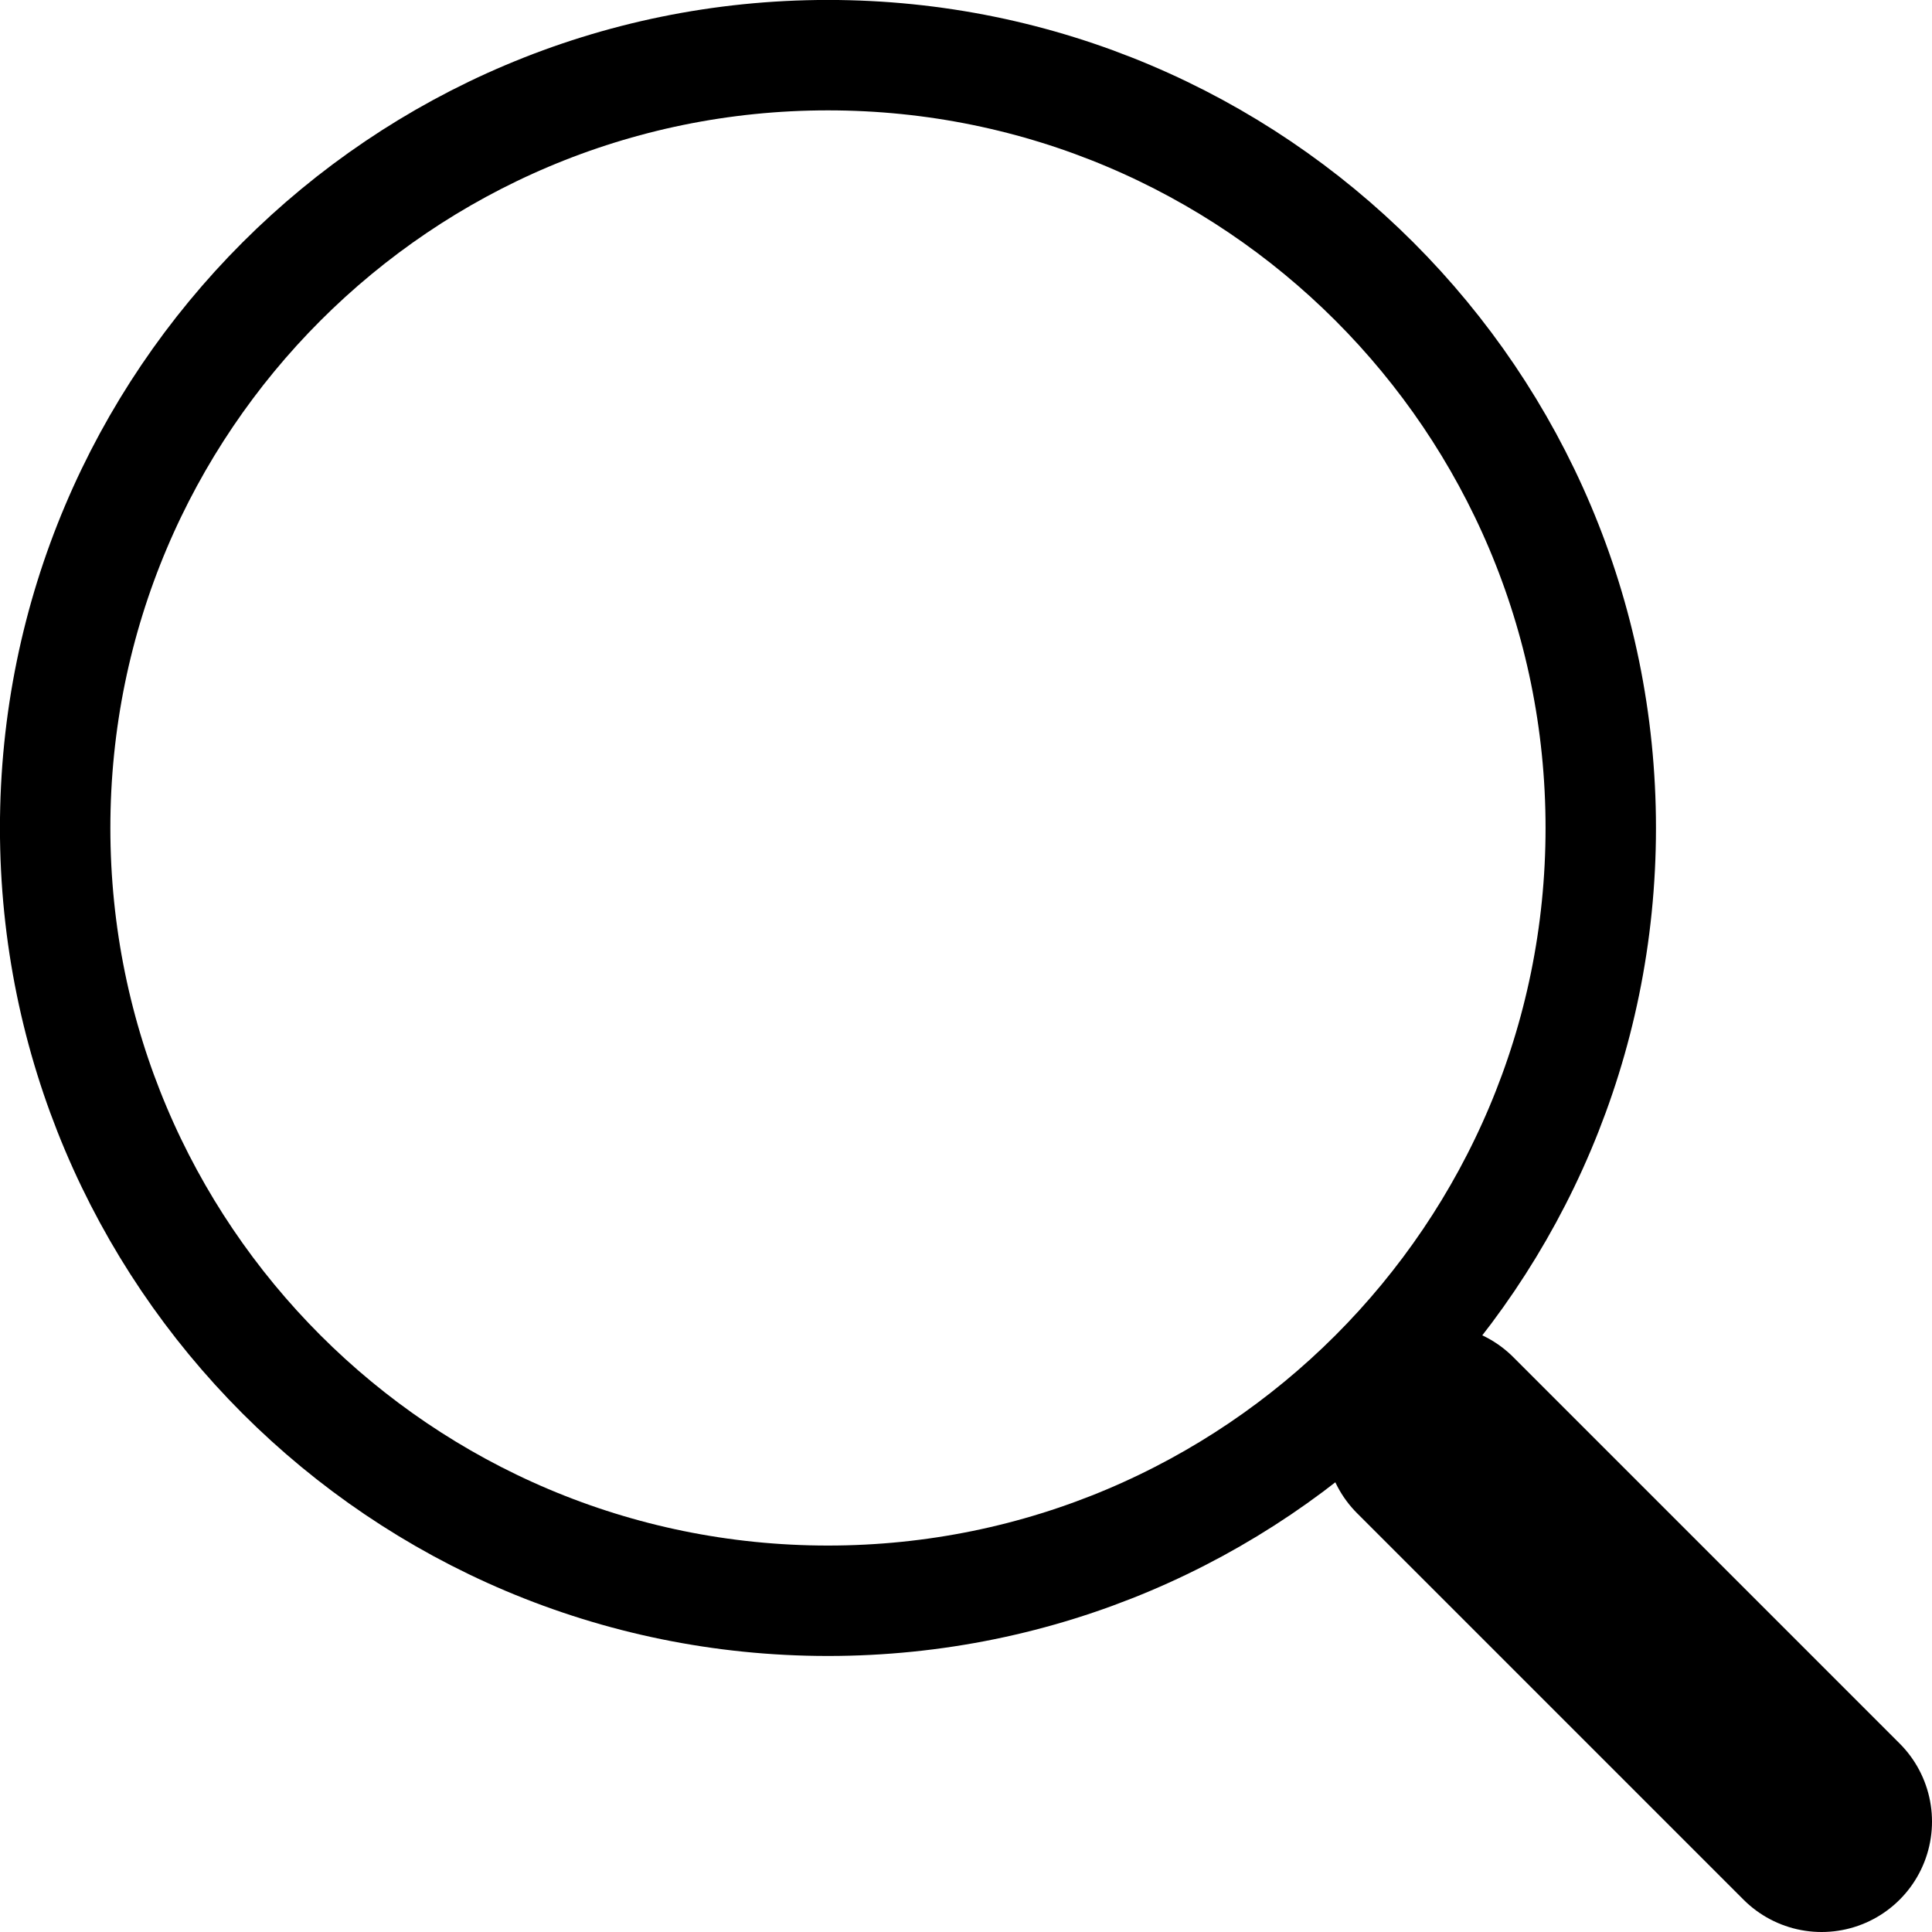
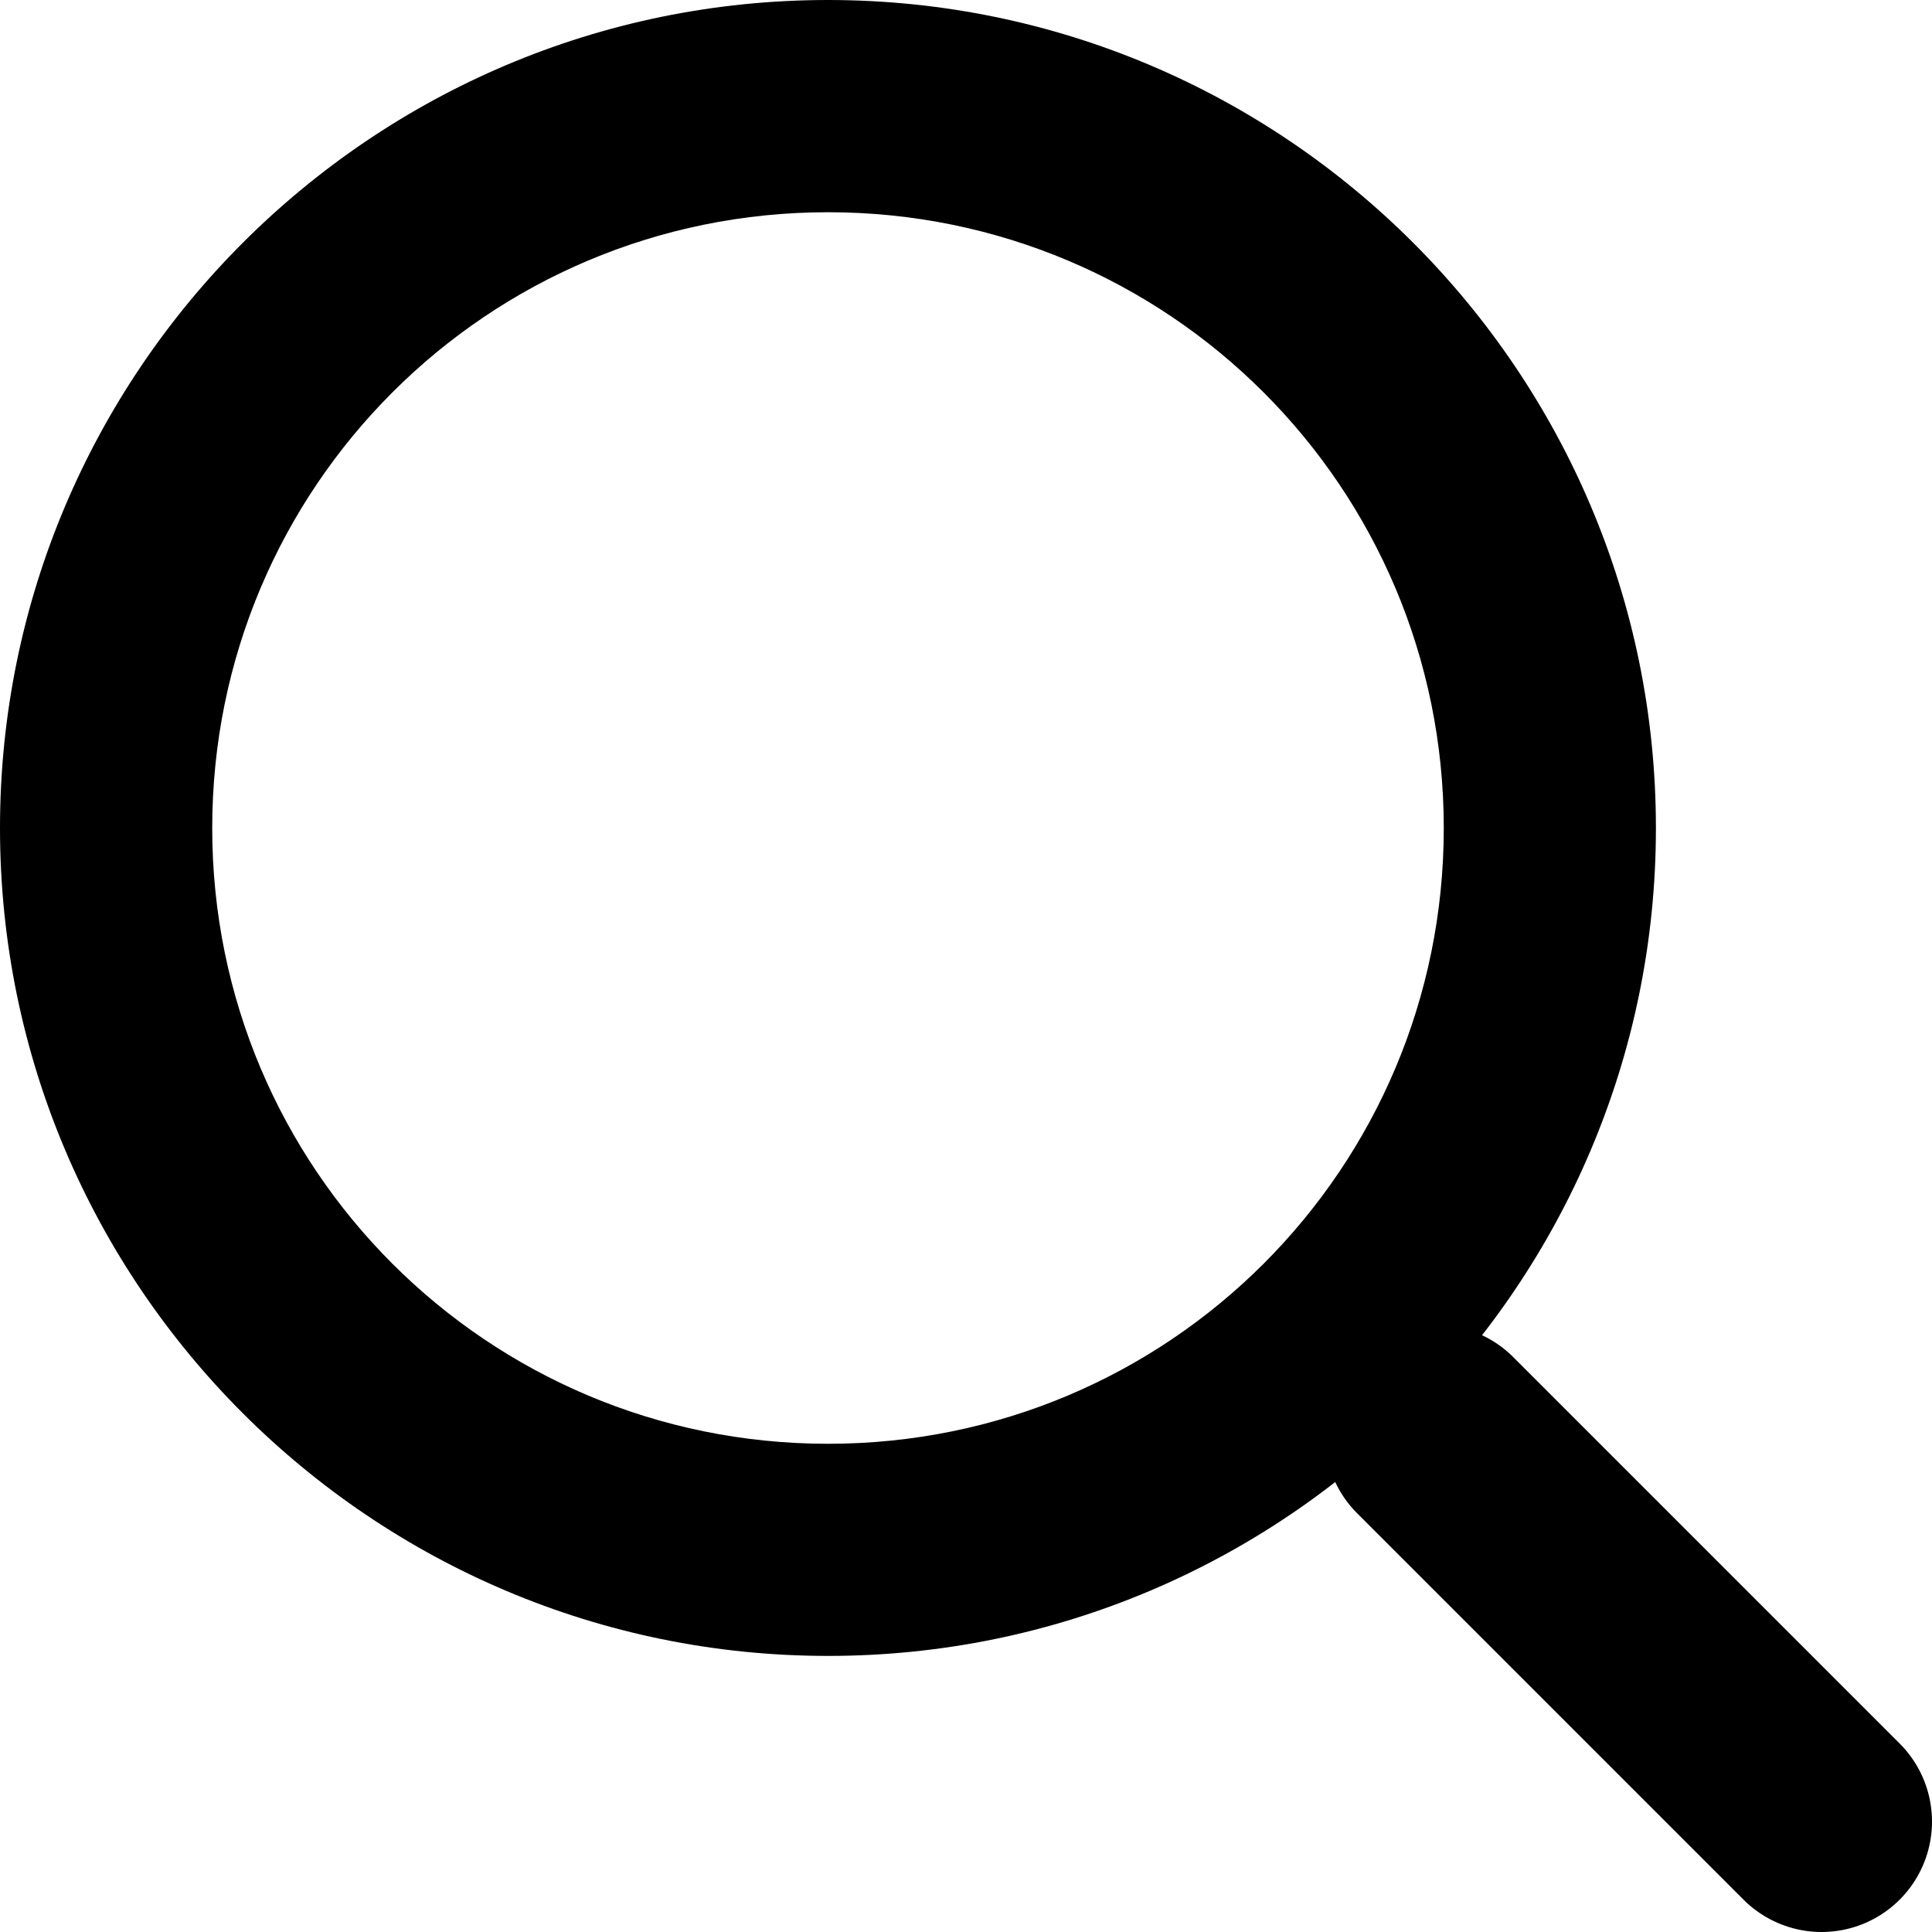
<svg xmlns="http://www.w3.org/2000/svg" width="20" height="20" fill="none" version="1.1" viewBox="0 0 20 20">
-   <circle cx="8.571" cy="8.571" r="8" stroke="#000" stroke-width="1.143" />
+   <path d="m8.572 0c-4.727 0-8.572 3.845-8.572 8.572 0 4.727 3.845 8.57 8.572 8.57 4.727 0 8.57-3.843 8.57-8.57 0-4.727-3.843-8.572-8.57-8.572zm-1.386e-4 2.197c3.526 0 6.374 2.849 6.374 6.375s-2.847 6.374-6.374 6.374-6.375-2.847-6.375-6.374 2.849-6.375 6.375-6.375z" color="#000000" color-rendering="auto" dominant-baseline="auto" fill="#000" image-rendering="auto" shape-rendering="auto" solid-color="#000000" stop-color="#000000" style="font-feature-settings:normal;font-variant-alternates:normal;font-variant-caps:normal;font-variant-east-asian:normal;font-variant-ligatures:normal;font-variant-numeric:normal;font-variant-position:normal;font-variation-settings:normal;inline-size:0;isolation:auto;mix-blend-mode:normal;shape-margin:0;shape-padding:0;text-decoration-color:#000000;text-decoration-line:none;text-decoration-style:solid;text-indent:0;text-orientation:mixed;text-transform:none;white-space:normal" />
  <path d="m18.857 18.857-4-4" stroke="#000" stroke-linecap="round" stroke-linejoin="round" stroke-width="2.286" />
</svg>
